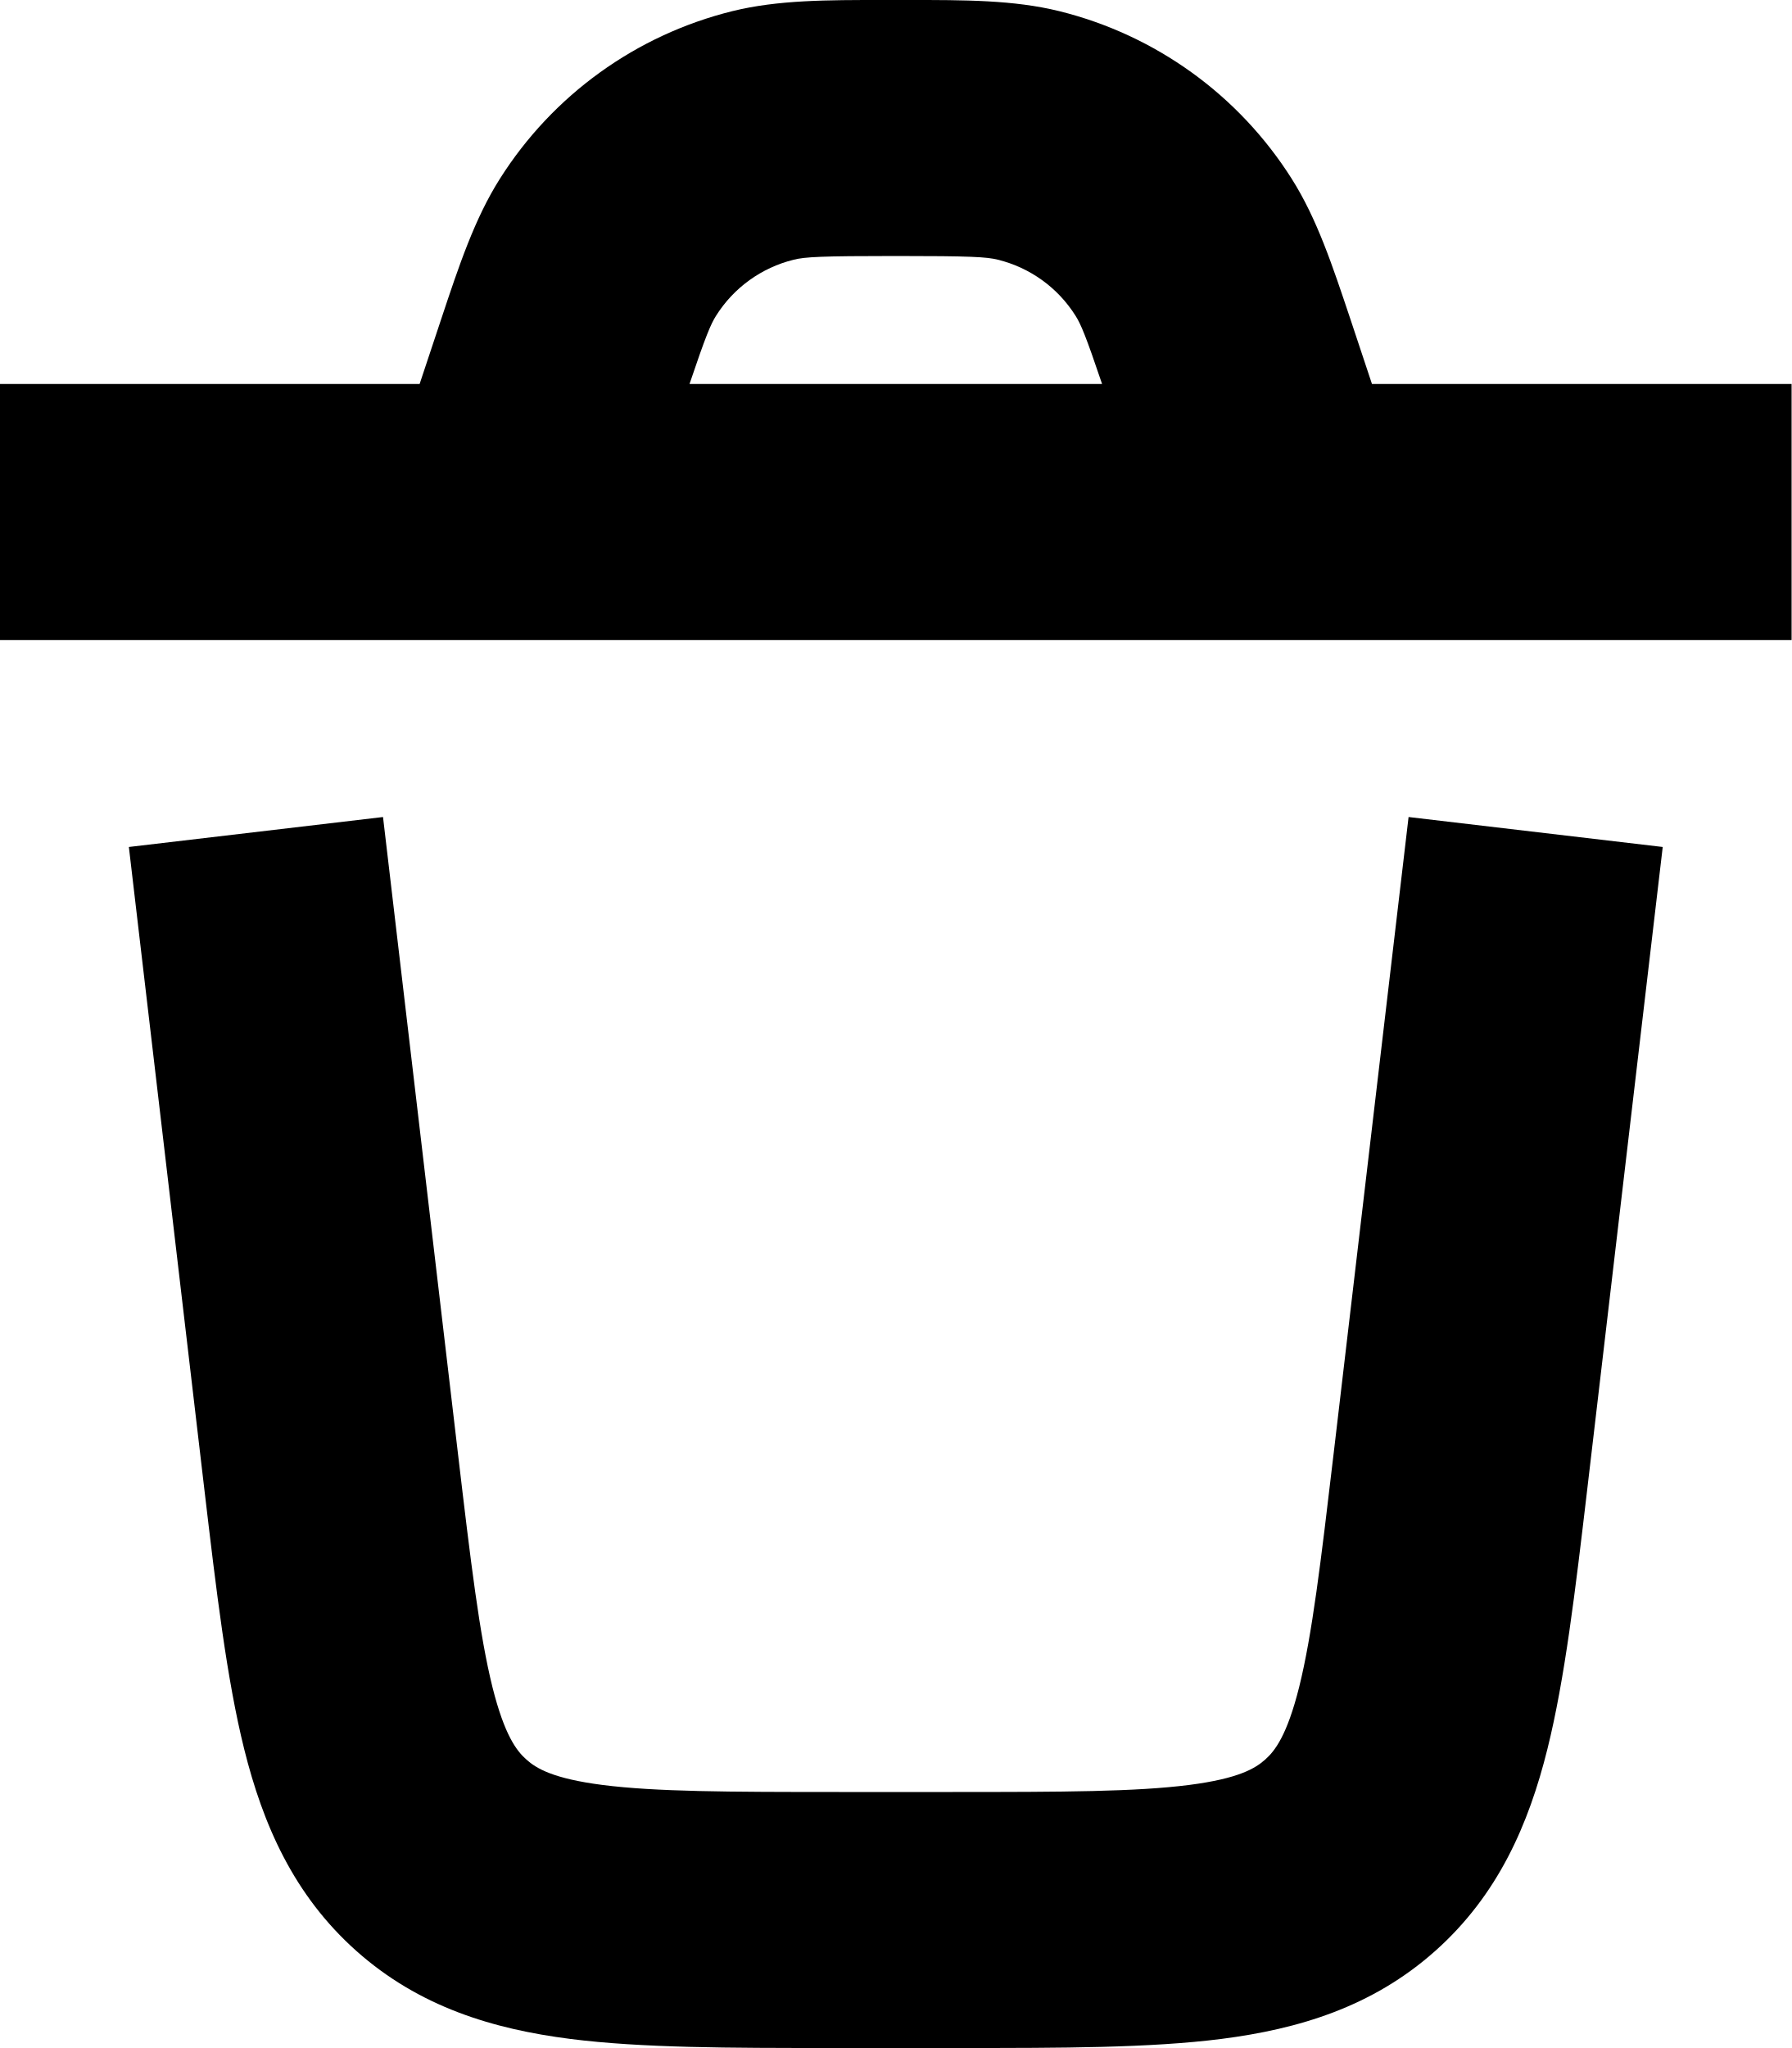
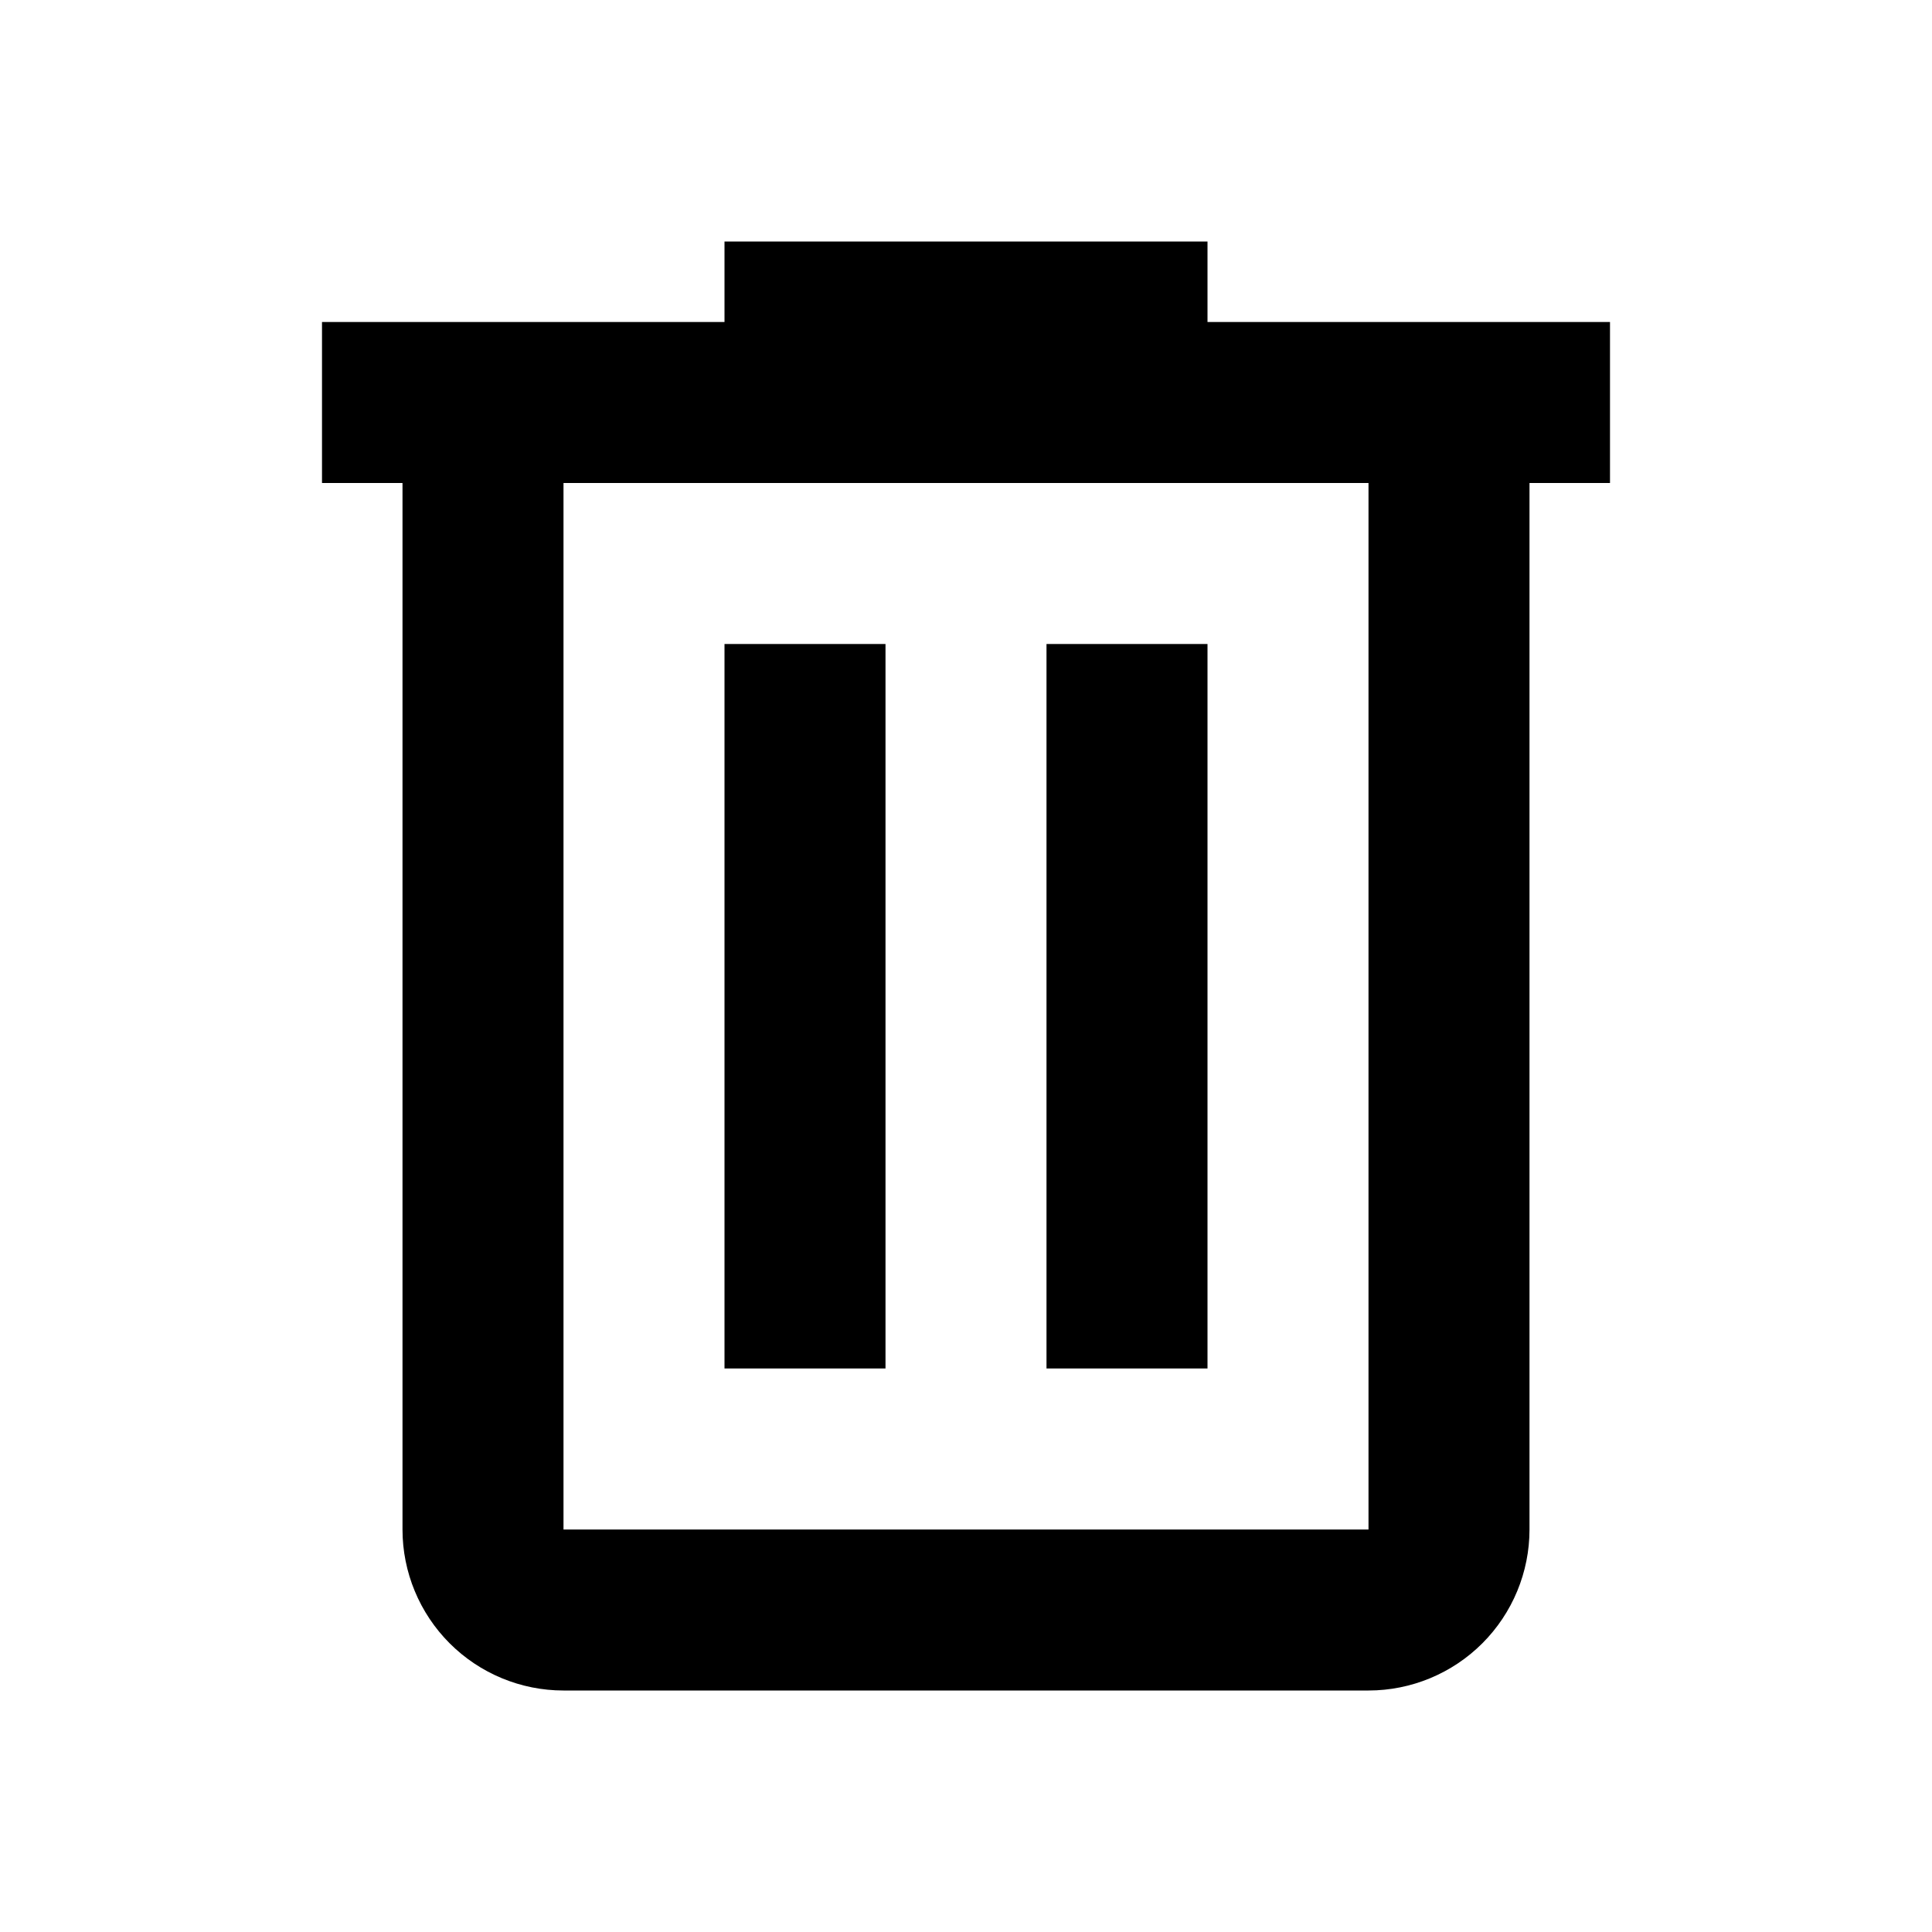
- <svg xmlns="http://www.w3.org/2000/svg" width="14" height="16" viewBox="0 0 14 16" fill="none">
-   <path fill-rule="evenodd" clip-rule="evenodd" d="M7 -2.91129e-06L6.906 -6.32312e-05C6.465 -0 6.08 -0.001 5.723 0.087C4.971 0.273 4.32 0.742 3.906 1.397C3.709 1.708 3.587 2.074 3.448 2.492L3.279 3H0V5H14V3H10.721L10.552 2.492C10.412 2.074 10.291 1.708 10.094 1.397C9.68 0.742 9.029 0.273 8.277 0.087C7.92 -0.001 7.535 -0 7.094 -6.32312e-05L7 -2.91129e-06ZM8.612 3C8.485 2.624 8.446 2.532 8.404 2.466C8.266 2.247 8.049 2.091 7.798 2.029C7.709 2.007 7.588 2 7 2C6.412 2 6.291 2.007 6.202 2.029C5.951 2.091 5.734 2.247 5.596 2.466C5.554 2.532 5.515 2.624 5.388 3H8.612Z" fill="currentColor" />
-   <path d="M2.993 6.383L3.578 11.351C3.68 12.217 3.747 12.773 3.848 13.18C3.943 13.559 4.038 13.68 4.114 13.747C4.19 13.815 4.32 13.895 4.708 13.945C5.125 13.998 5.684 14 6.557 14H7.443C8.316 14 8.875 13.998 9.292 13.945C9.68 13.895 9.81 13.815 9.886 13.747C9.962 13.68 10.057 13.559 10.152 13.18C10.253 12.773 10.32 12.217 10.422 11.351L11.007 6.383L12.993 6.617L12.402 11.645C12.309 12.434 12.228 13.118 12.092 13.664C11.946 14.251 11.707 14.804 11.215 15.242C10.723 15.68 10.146 15.852 9.545 15.929C8.987 16 8.298 16 7.504 16H6.496C5.702 16 5.013 16 4.455 15.929C3.854 15.852 3.277 15.68 2.785 15.242C2.293 14.804 2.054 14.251 1.908 13.664C1.772 13.118 1.691 12.434 1.598 11.645L1.007 6.617L2.993 6.383Z" fill="currentColor" />
+ <svg xmlns="http://www.w3.org/2000/svg" width="24" height="24" viewBox="0 0 24 24" fill="none">
+   <path d="M9 3V4H4V6H5V19C5 19.53 5.211 20.039 5.586 20.414C5.961 20.789 6.47 21 7 21H17C17.53 21 18.039 20.789 18.414 20.414C18.789 20.039 19 19.53 19 19V6H20V4H15V3H9ZM7 6H17V19H7V6ZM9 8V17H11V8H9ZM13 8V17H15V8H13Z" fill="currentColor" />
</svg>
